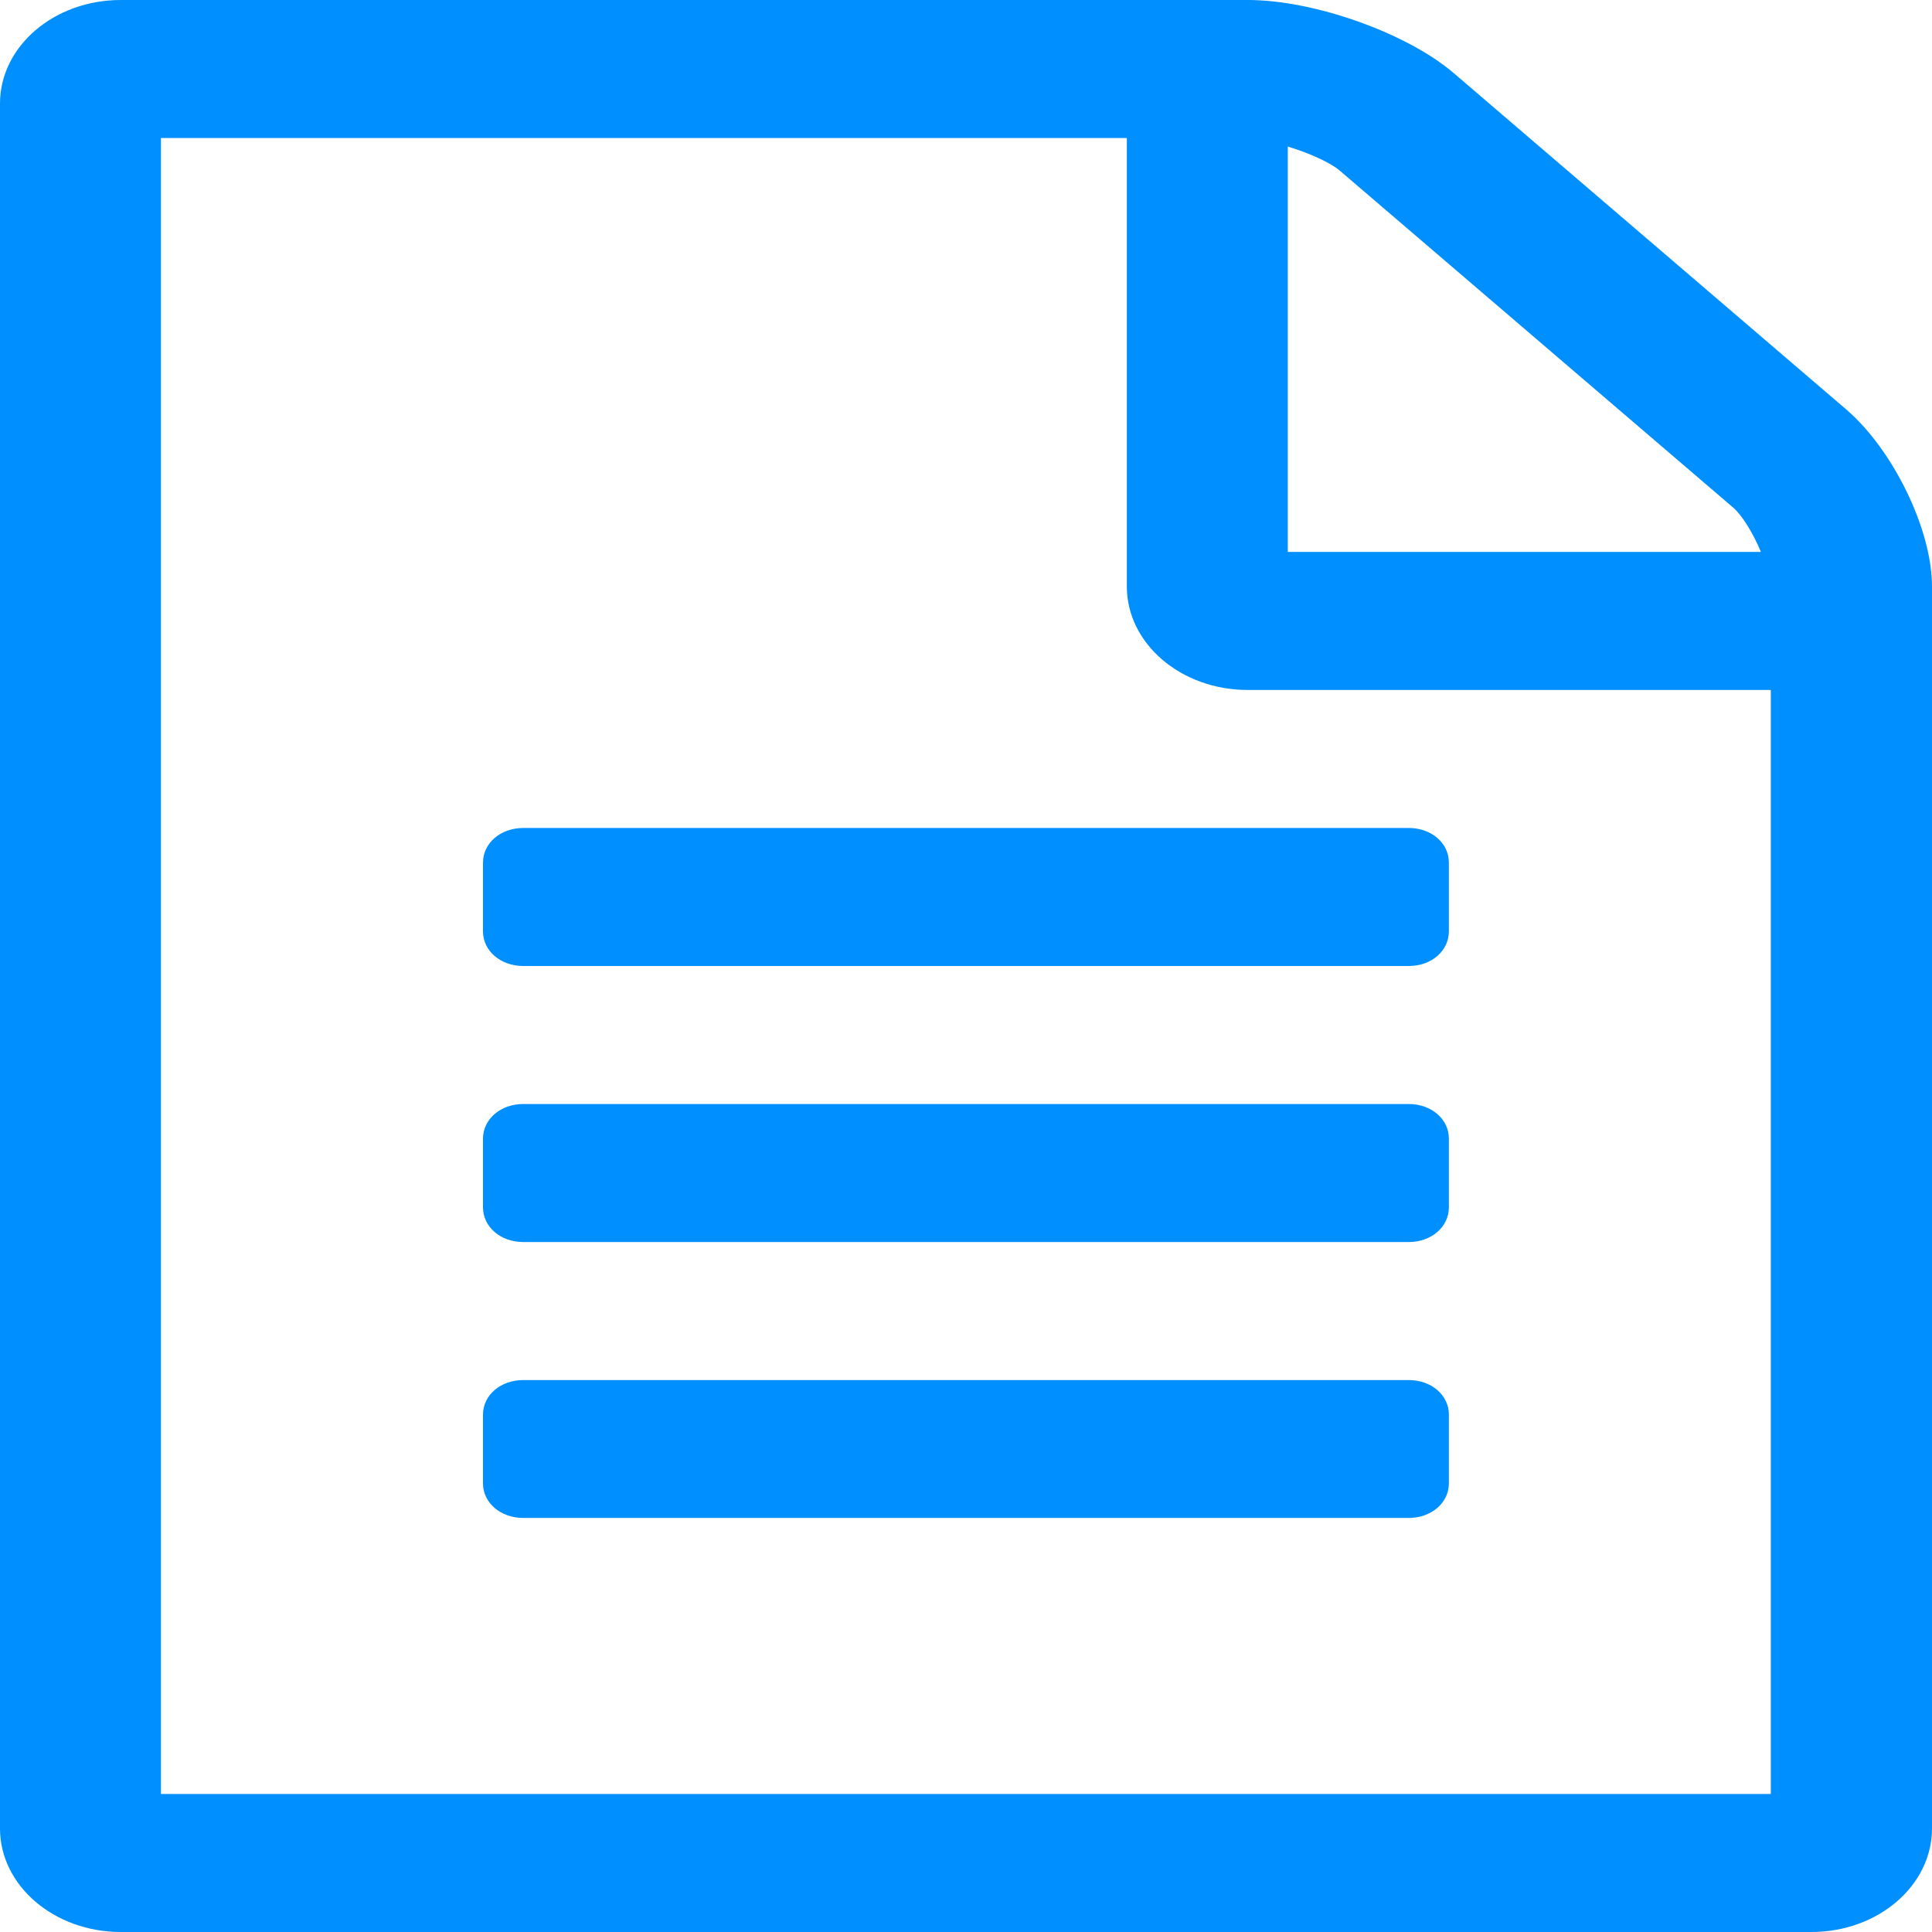
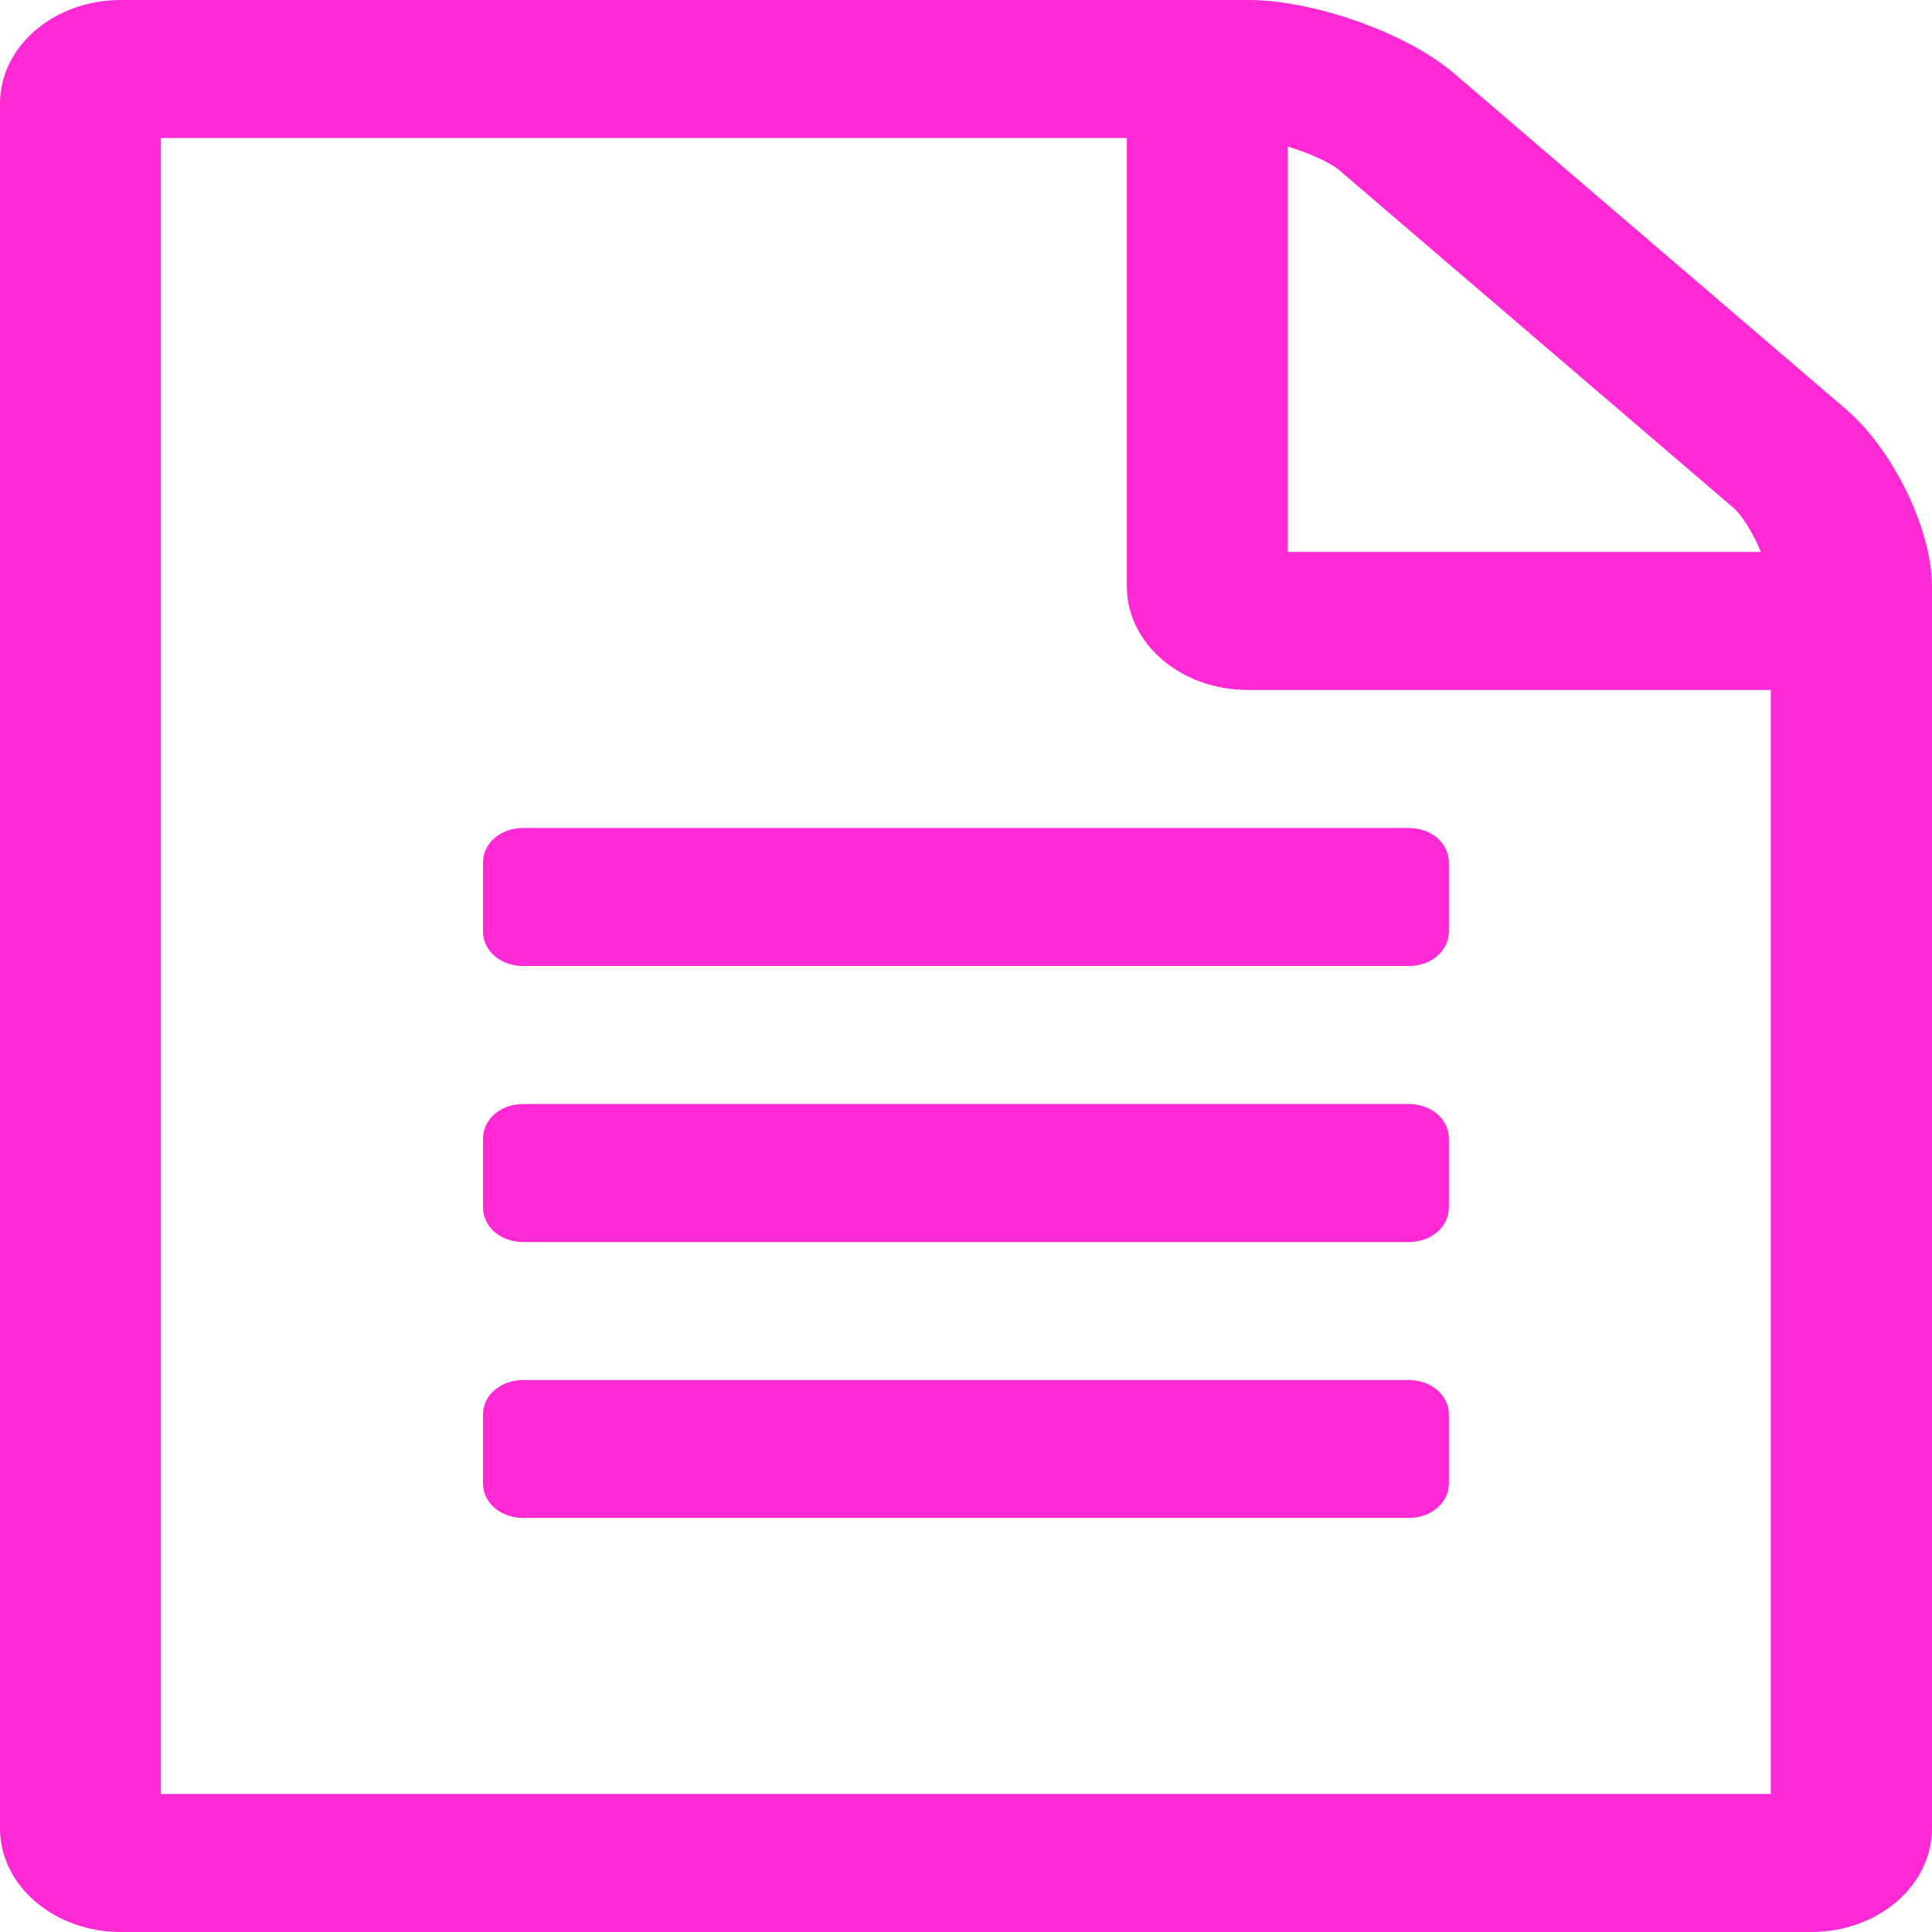
<svg xmlns="http://www.w3.org/2000/svg" xml:space="preserve" enable-background="new 0 0 16 16" viewBox="0 0 16 16" height="16px" width="16px" y="0px" x="0px" id="Layer_1" version="1.1">
  <defs id="defs9" />
  <g id="g3">
-     <path style="fill:#008fff;fill-opacity:1" id="path5" d="M16,4.857v10.285C16,15.616,15.553,16,15.001,16H1c-0.551,0-1-0.384-1-0.857V0.857C0,0.384,0.448,0,1,0   h9.334c0.553,0,1.322,0.276,1.707,0.607l3.25,2.785C15.677,3.724,16,4.384,16,4.857z M14.665,5.714h-4.331   c-0.554,0-1.002-0.384-1.002-0.857V1.143H1.333v13.714h13.332V5.714z M4.333,6.857h7.334c0.187,0,0.332,0.125,0.332,0.286v0.57   C11.999,7.875,11.854,8,11.667,8H4.333C4.146,8,4,7.875,4,7.714v-0.57C4,6.982,4.146,6.857,4.333,6.857z M11.999,9.43v0.569   c0,0.162-0.146,0.287-0.332,0.287H4.333C4.146,10.286,4,10.161,4,9.999V9.43c0-0.162,0.146-0.287,0.333-0.287h7.334   C11.854,9.143,11.999,9.268,11.999,9.43z M11.999,11.715v0.57c0,0.161-0.146,0.286-0.332,0.286H4.333   C4.146,12.571,4,12.446,4,12.285v-0.57c0-0.161,0.146-0.286,0.333-0.286h7.334C11.854,11.429,11.999,11.554,11.999,11.715z    M10.666,4.571h3.917c-0.062-0.151-0.155-0.303-0.228-0.366l-3.262-2.794c-0.072-0.062-0.25-0.144-0.428-0.197V4.571z" fill="#996699" />
+     <path style="fill:#ff2ad4;fill-opacity:1" id="path5" d="M16,4.857v10.285C16,15.616,15.553,16,15.001,16H1c-0.551,0-1-0.384-1-0.857V0.857C0,0.384,0.448,0,1,0   h9.334c0.553,0,1.322,0.276,1.707,0.607l3.25,2.785C15.677,3.724,16,4.384,16,4.857z M14.665,5.714h-4.331   c-0.554,0-1.002-0.384-1.002-0.857V1.143H1.333v13.714h13.332V5.714z M4.333,6.857h7.334c0.187,0,0.332,0.125,0.332,0.286v0.57   C11.999,7.875,11.854,8,11.667,8H4.333C4.146,8,4,7.875,4,7.714v-0.57C4,6.982,4.146,6.857,4.333,6.857z M11.999,9.43v0.569   c0,0.162-0.146,0.287-0.332,0.287H4.333C4.146,10.286,4,10.161,4,9.999V9.43c0-0.162,0.146-0.287,0.333-0.287h7.334   C11.854,9.143,11.999,9.268,11.999,9.43z M11.999,11.715v0.57c0,0.161-0.146,0.286-0.332,0.286H4.333   C4.146,12.571,4,12.446,4,12.285v-0.57c0-0.161,0.146-0.286,0.333-0.286h7.334C11.854,11.429,11.999,11.554,11.999,11.715z    M10.666,4.571h3.917c-0.062-0.151-0.155-0.303-0.228-0.366l-3.262-2.794c-0.072-0.062-0.25-0.144-0.428-0.197V4.571z" fill="#996699" />
  </g>
</svg>
